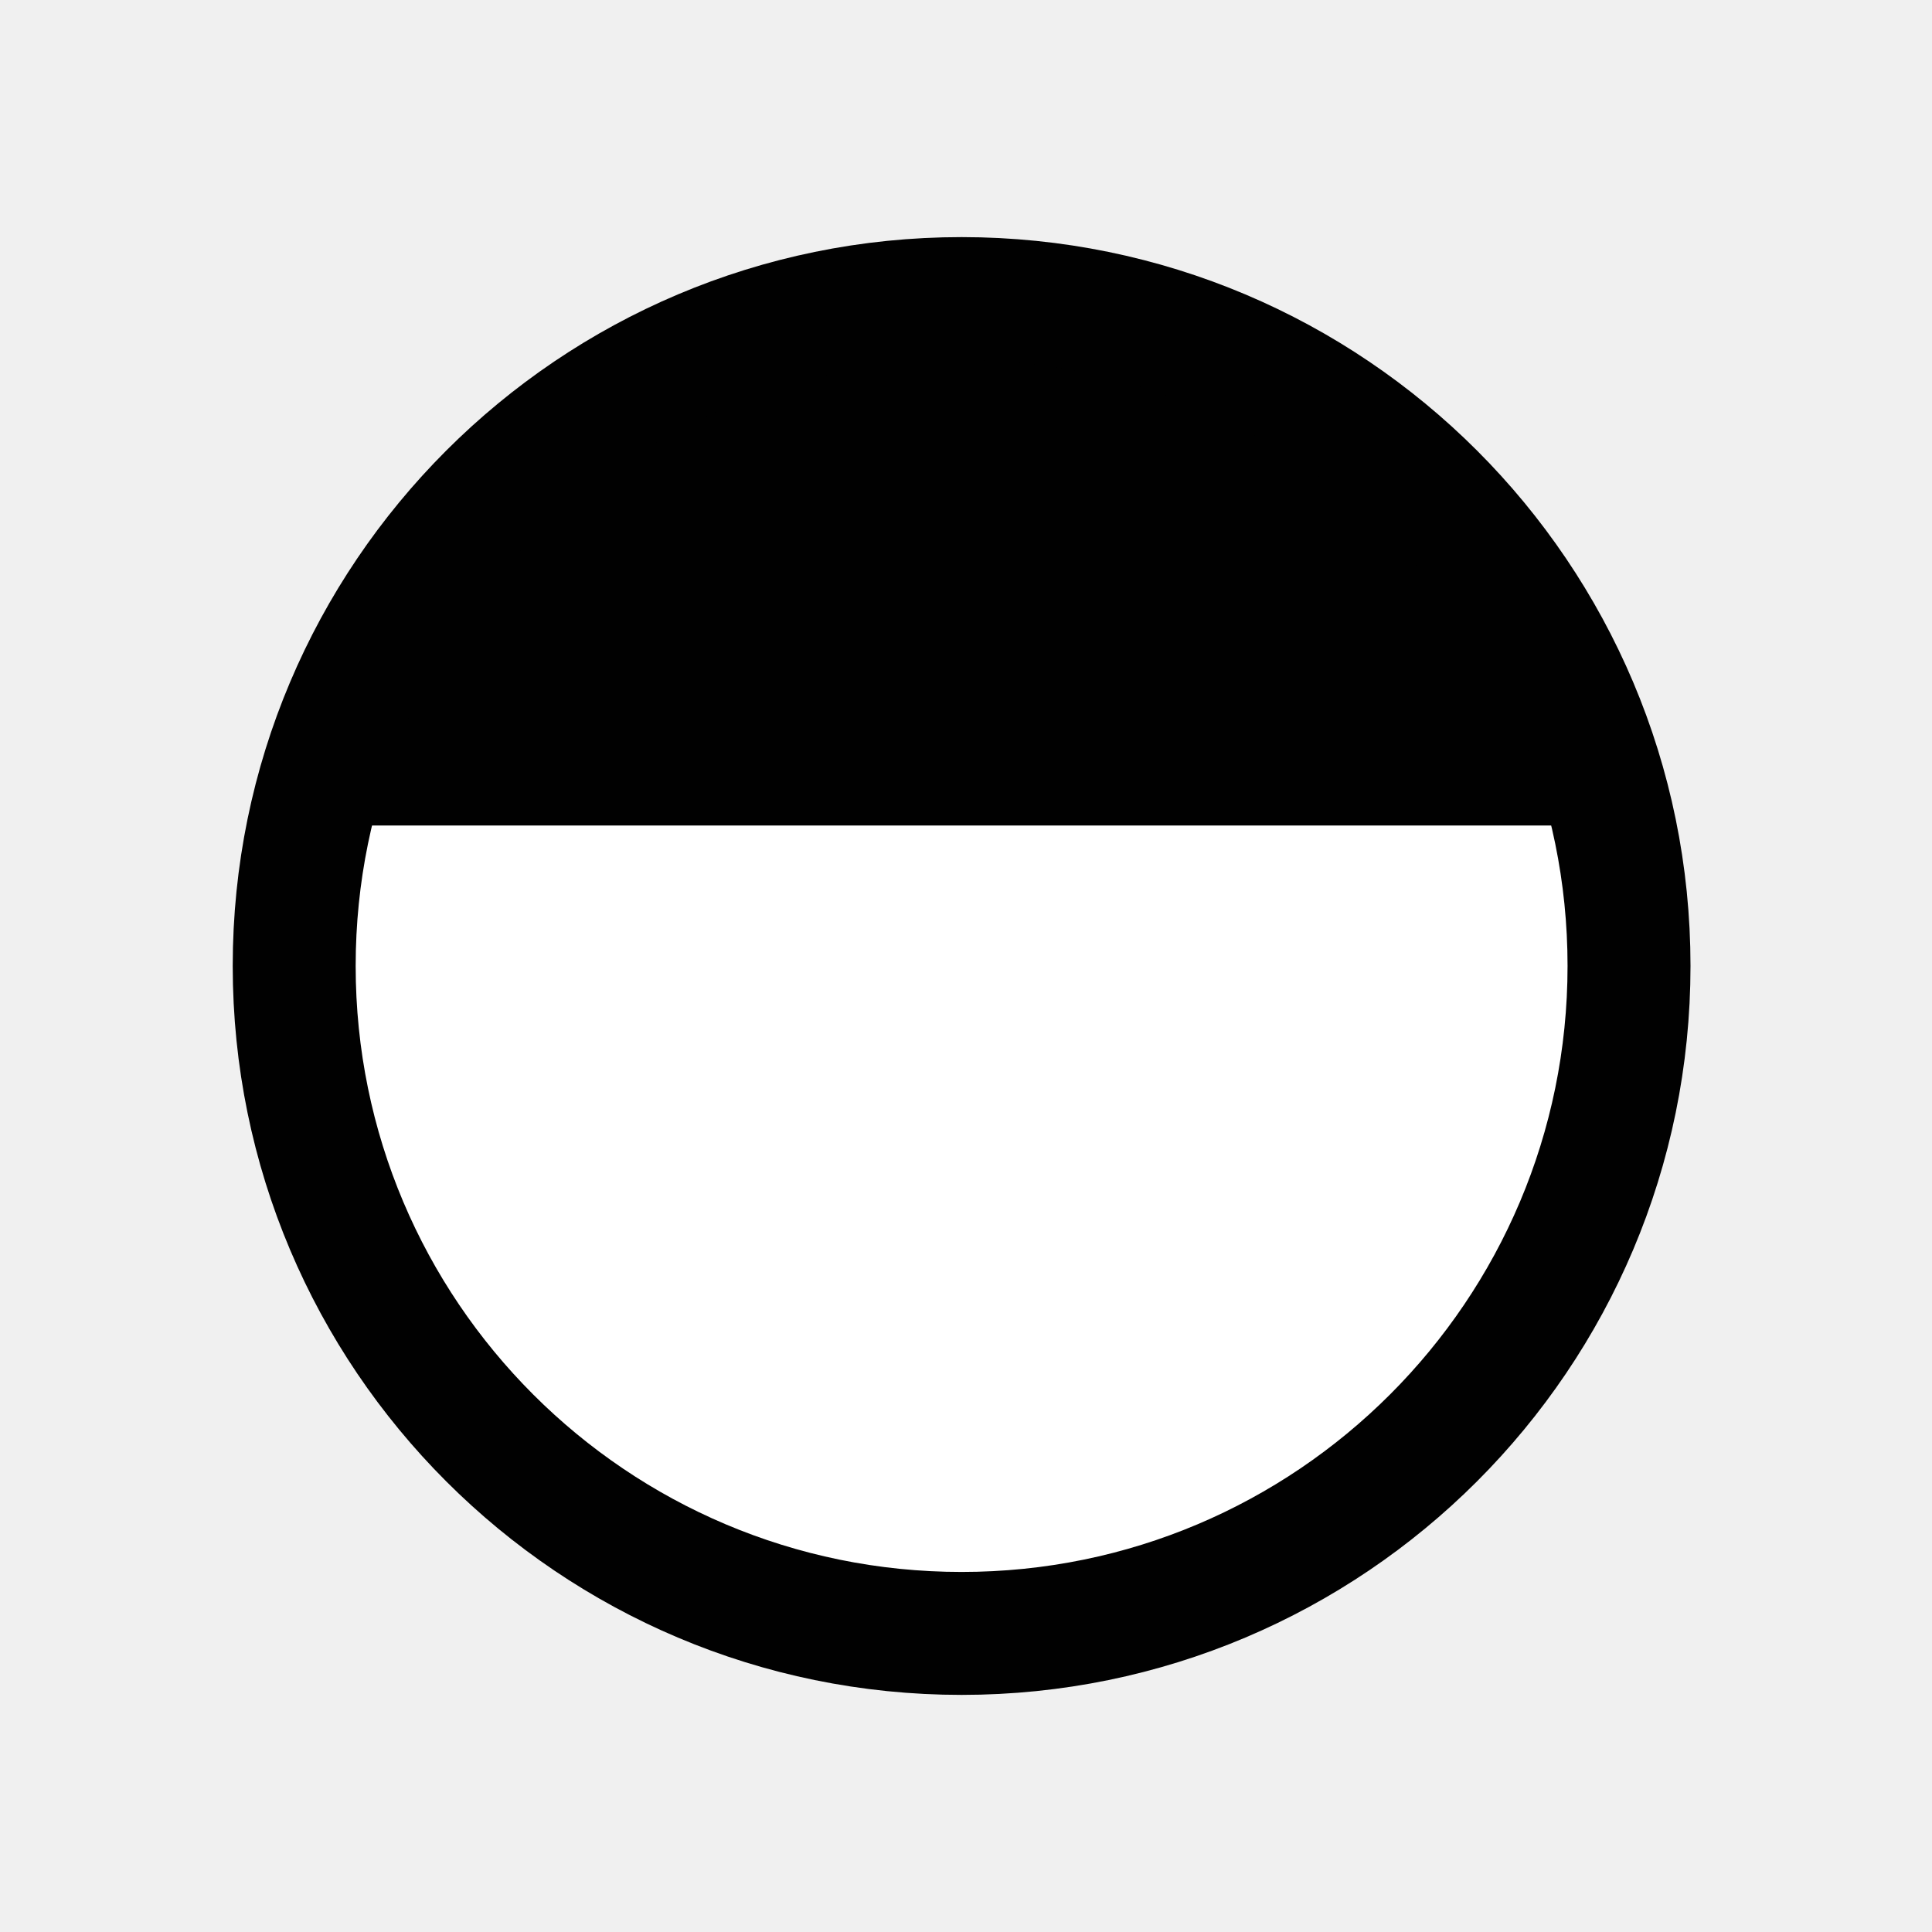
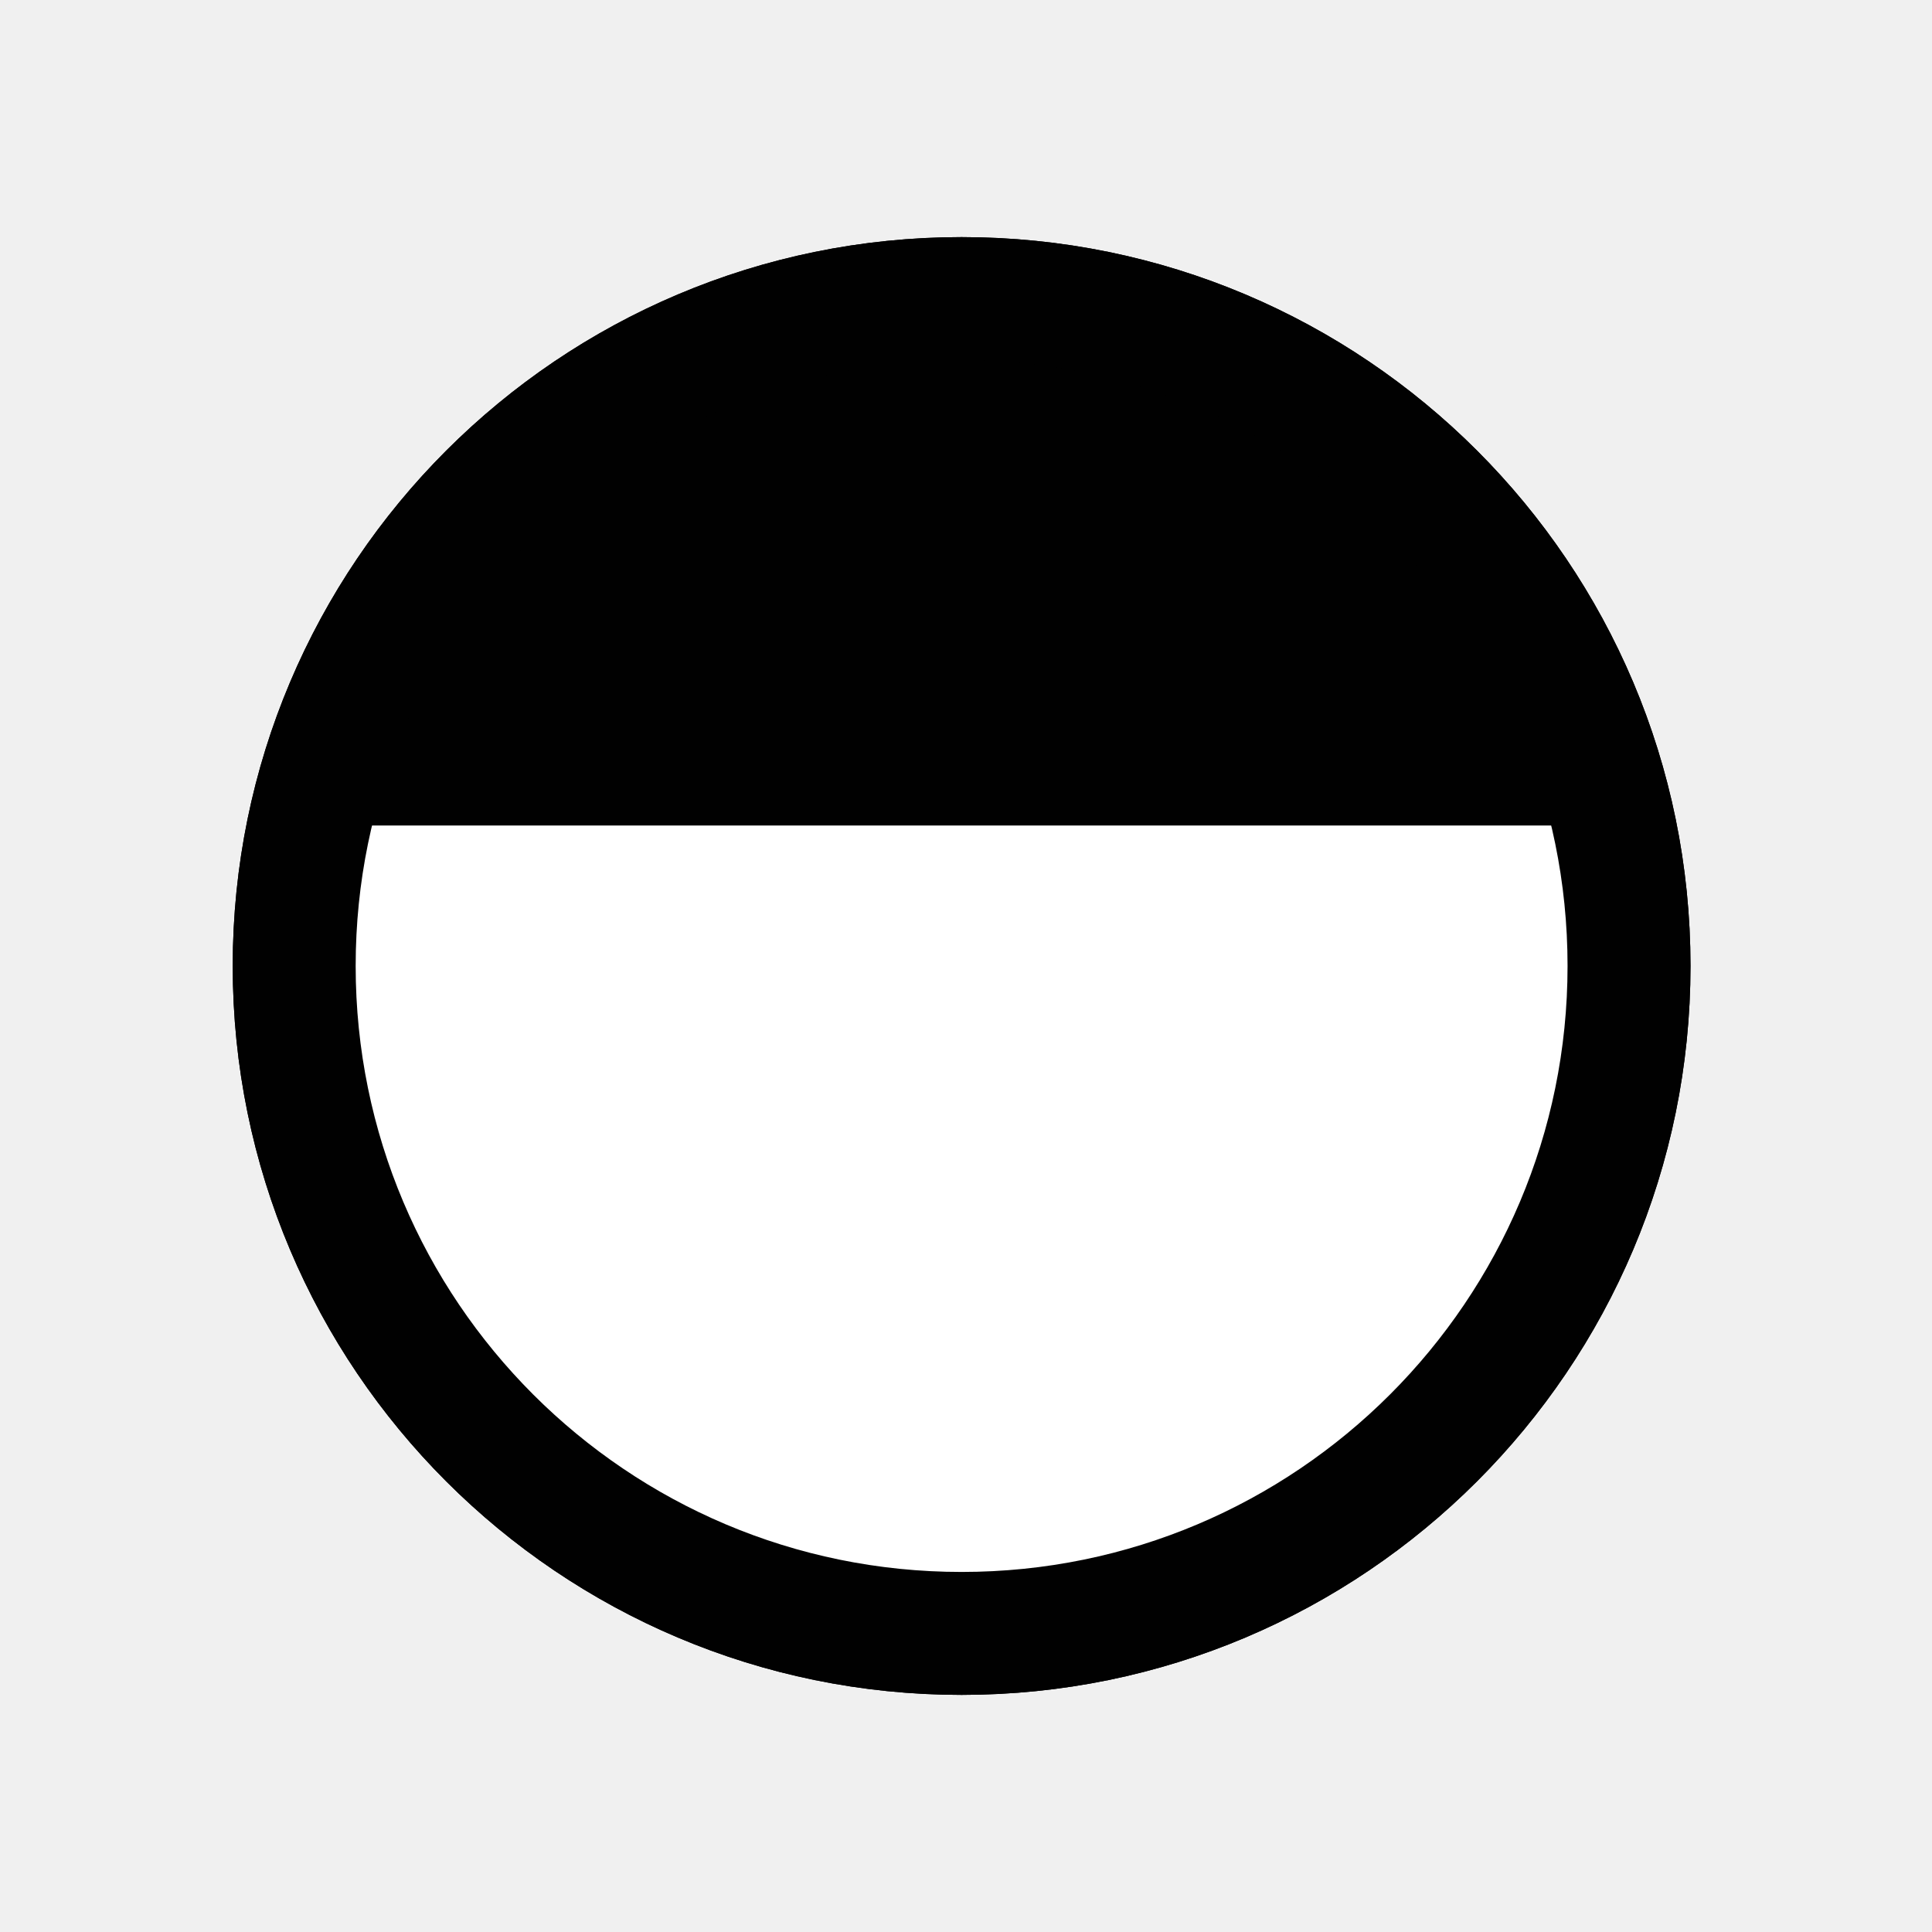
<svg xmlns="http://www.w3.org/2000/svg" xmlns:xlink="http://www.w3.org/1999/xlink" enable-background="new 0 0 55 55" height="55px" id="Layer_1" version="1.1" viewBox="0 0 55 55" width="55px" x="0px" xml:space="preserve" y="0px">
  <g display="block" id="network-wireless-060">
-     <path d="M46.375,27.498c0,10.494-8.507,19.002-19,19.002s-19-8.508-19-19.002   c0-10.49,8.507-18.998,19-18.998S46.375,17.003,46.375,27.498z" display="inline" fill="#010101" />
+     <path d="M46.375,27.498c0,10.494-8.507,19.002-19,19.002s-19-8.508-19-19.002   c0-10.49,8.507-18.998,19-18.998S46.375,17.003,46.375,27.498z" display="inline" fill="#010101" stroke="#010101" stroke-linecap="round" stroke-linejoin="round" stroke-width="3.5" />
    <g display="inline">
      <g>
        <defs>
          <rect height="24" id="SVGID_15_" width="40" x="7.375" y="23.5" />
        </defs>
        <clipPath id="SVGID_16_">
          <use overflow="visible" xlink:href="#SVGID_15_" />
        </clipPath>
        <path clip-path="url(#SVGID_16_)" d="M46.375,27.498c0,10.494-8.507,19.002-19,19.002s-19-8.508-19-19.002     c0-10.49,8.507-18.998,19-18.998S46.375,17.003,46.375,27.498z" fill="#ffffff" />
      </g>
    </g>
    <path d="   M46.375,27.498c0,10.494-8.507,19.002-19,19.002s-19-8.508-19-19.002c0-10.49,8.507-18.998,19-18.998S46.375,17.003,46.375,27.498z   " display="inline" fill="none" stroke="#010101" stroke-linecap="round" stroke-linejoin="round" stroke-width="3.5" />
  </g>
</svg>
